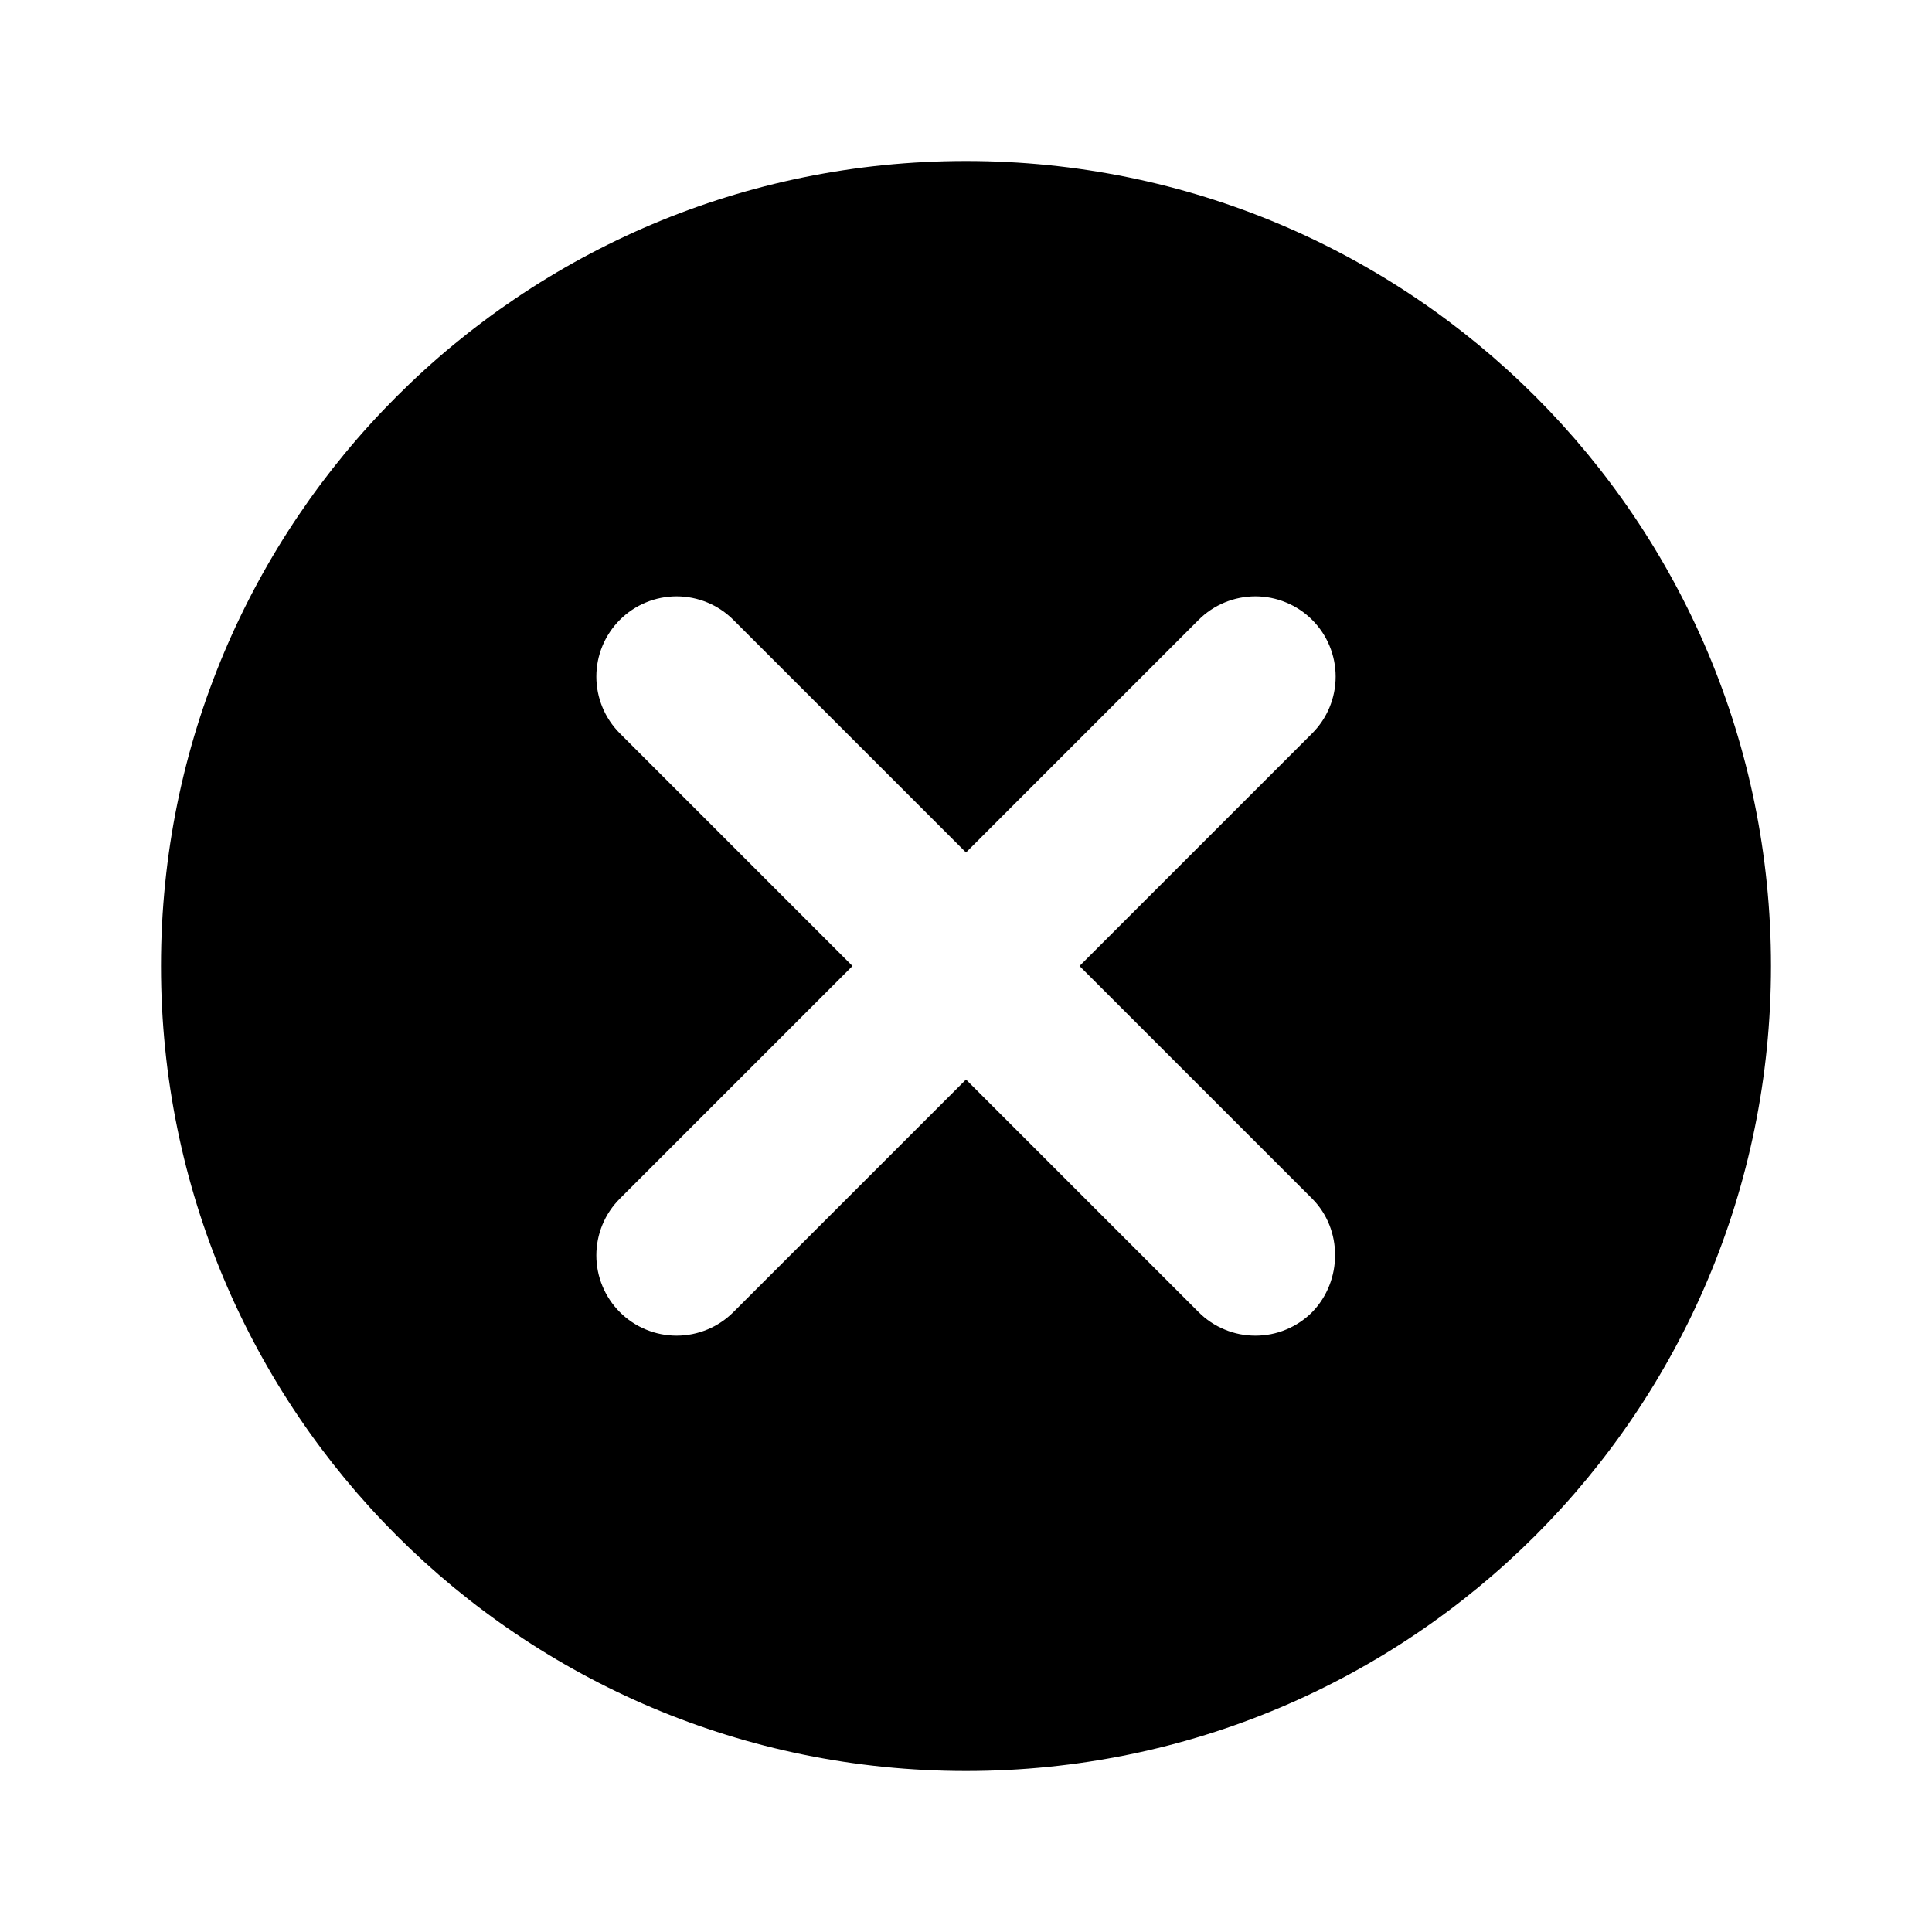
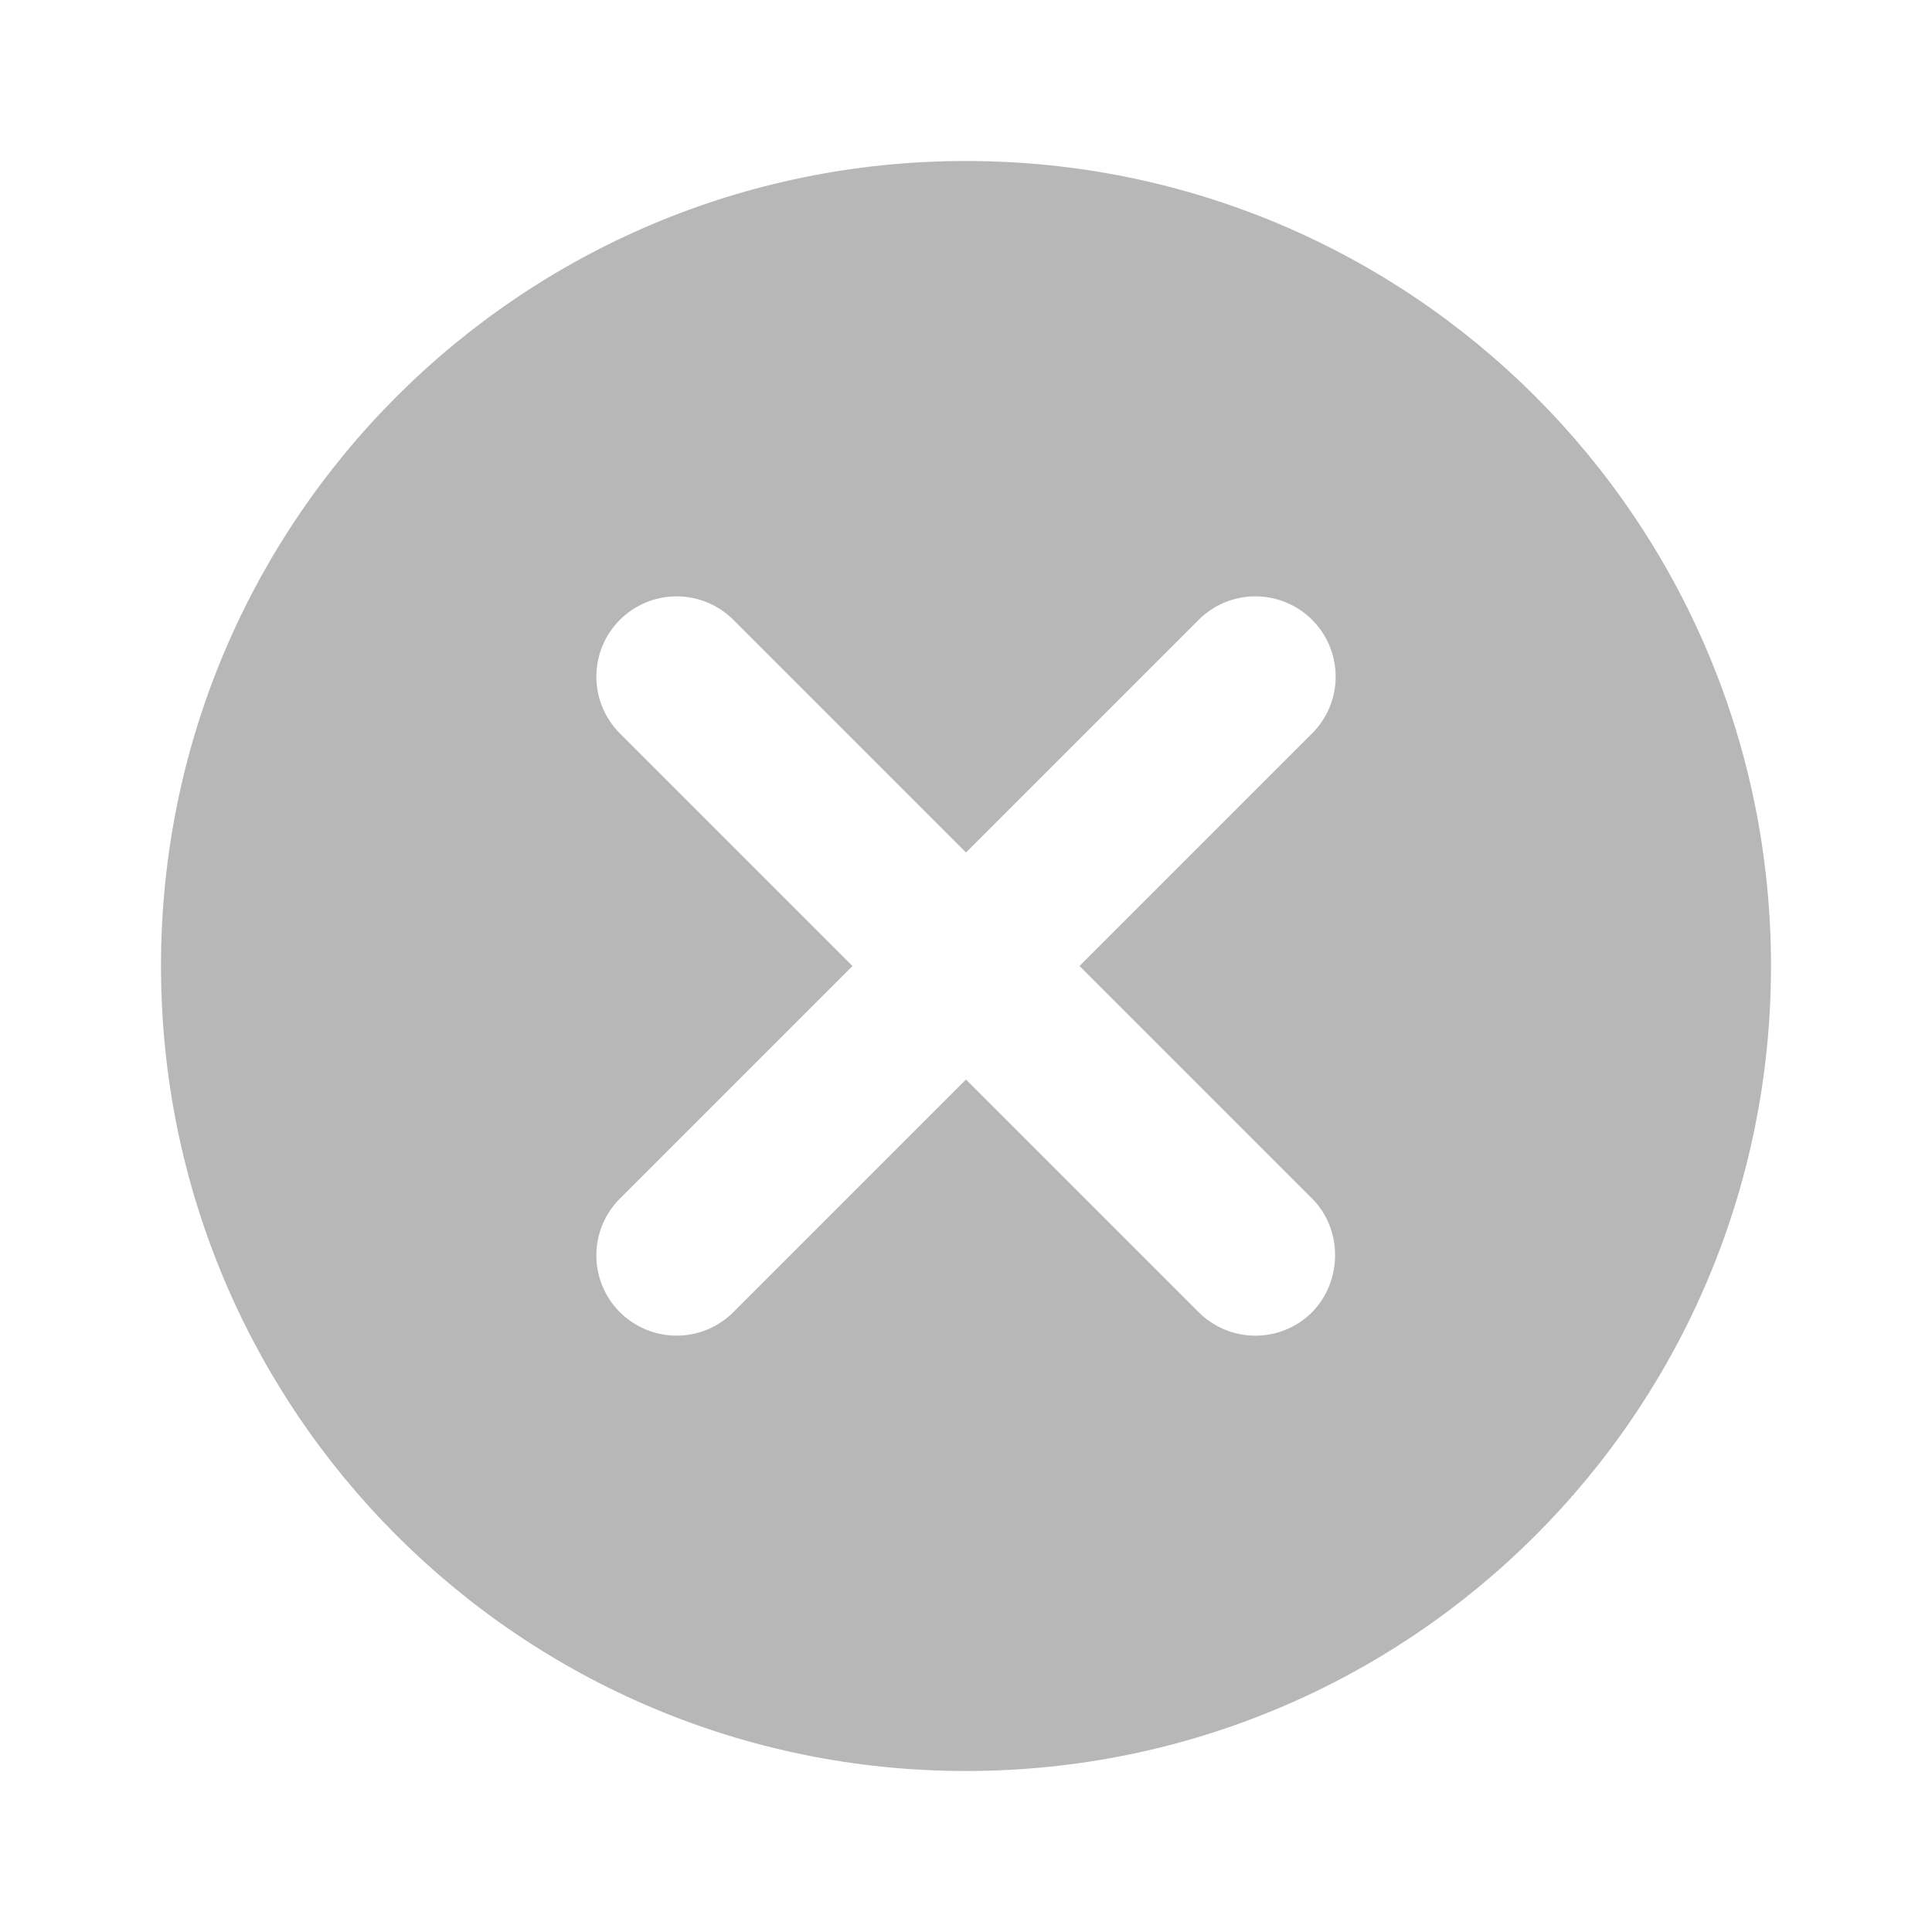
<svg xmlns="http://www.w3.org/2000/svg" width="24" height="24" viewBox="0 0 24 24" fill="none">
-   <path d="M12 2C6.47 2 2 6.47 2 12C2 17.53 6.47 22 12 22C17.53 22 22 17.53 22 12C22 6.47 17.53 2 12 2ZM16.3 16.3C16.207 16.393 16.098 16.466 15.977 16.516C15.856 16.567 15.726 16.592 15.595 16.592C15.464 16.592 15.334 16.567 15.213 16.516C15.092 16.466 14.982 16.393 14.89 16.3L12 13.41L9.11 16.3C8.923 16.487 8.669 16.592 8.405 16.592C8.141 16.592 7.887 16.487 7.7 16.3C7.513 16.113 7.408 15.859 7.408 15.595C7.408 15.464 7.434 15.334 7.484 15.213C7.534 15.092 7.607 14.983 7.7 14.89L10.59 12L7.7 9.11C7.513 8.923 7.408 8.669 7.408 8.405C7.408 8.141 7.513 7.887 7.7 7.7C7.887 7.513 8.141 7.408 8.405 7.408C8.669 7.408 8.923 7.513 9.11 7.7L12 10.59L14.89 7.7C14.983 7.607 15.092 7.534 15.213 7.484C15.334 7.434 15.464 7.408 15.595 7.408C15.726 7.408 15.856 7.434 15.976 7.484C16.098 7.534 16.207 7.607 16.3 7.7C16.393 7.793 16.466 7.902 16.516 8.023C16.566 8.144 16.592 8.274 16.592 8.405C16.592 8.536 16.566 8.666 16.516 8.787C16.466 8.908 16.393 9.017 16.3 9.11L13.41 12L16.3 14.89C16.68 15.27 16.68 15.91 16.3 16.3Z" fill="currentColor" />
+   <path d="M12 2C6.47 2 2 6.47 2 12C2 17.53 6.47 22 12 22C17.53 22 22 17.53 22 12C22 6.47 17.53 2 12 2ZM16.3 16.3C16.207 16.393 16.098 16.466 15.977 16.516C15.856 16.567 15.726 16.592 15.595 16.592C15.464 16.592 15.334 16.567 15.213 16.516C15.092 16.466 14.982 16.393 14.89 16.3L12 13.41L9.11 16.3C8.923 16.487 8.669 16.592 8.405 16.592C8.141 16.592 7.887 16.487 7.7 16.3C7.513 16.113 7.408 15.859 7.408 15.595C7.408 15.464 7.434 15.334 7.484 15.213C7.534 15.092 7.607 14.983 7.7 14.89L10.59 12L7.7 9.11C7.513 8.923 7.408 8.669 7.408 8.405C7.408 8.141 7.513 7.887 7.7 7.7C7.887 7.513 8.141 7.408 8.405 7.408C8.669 7.408 8.923 7.513 9.11 7.7L12 10.59L14.89 7.7C14.983 7.607 15.092 7.534 15.213 7.484C15.334 7.434 15.464 7.408 15.595 7.408C15.726 7.408 15.856 7.434 15.976 7.484C16.098 7.534 16.207 7.607 16.3 7.7C16.393 7.793 16.466 7.902 16.516 8.023C16.566 8.144 16.592 8.274 16.592 8.405C16.592 8.536 16.566 8.666 16.516 8.787C16.466 8.908 16.393 9.017 16.3 9.11L13.41 12L16.3 14.89C16.68 15.27 16.68 15.91 16.3 16.3Z" fill="#1E1E1E" fill-opacity="0.32" />
</svg>
